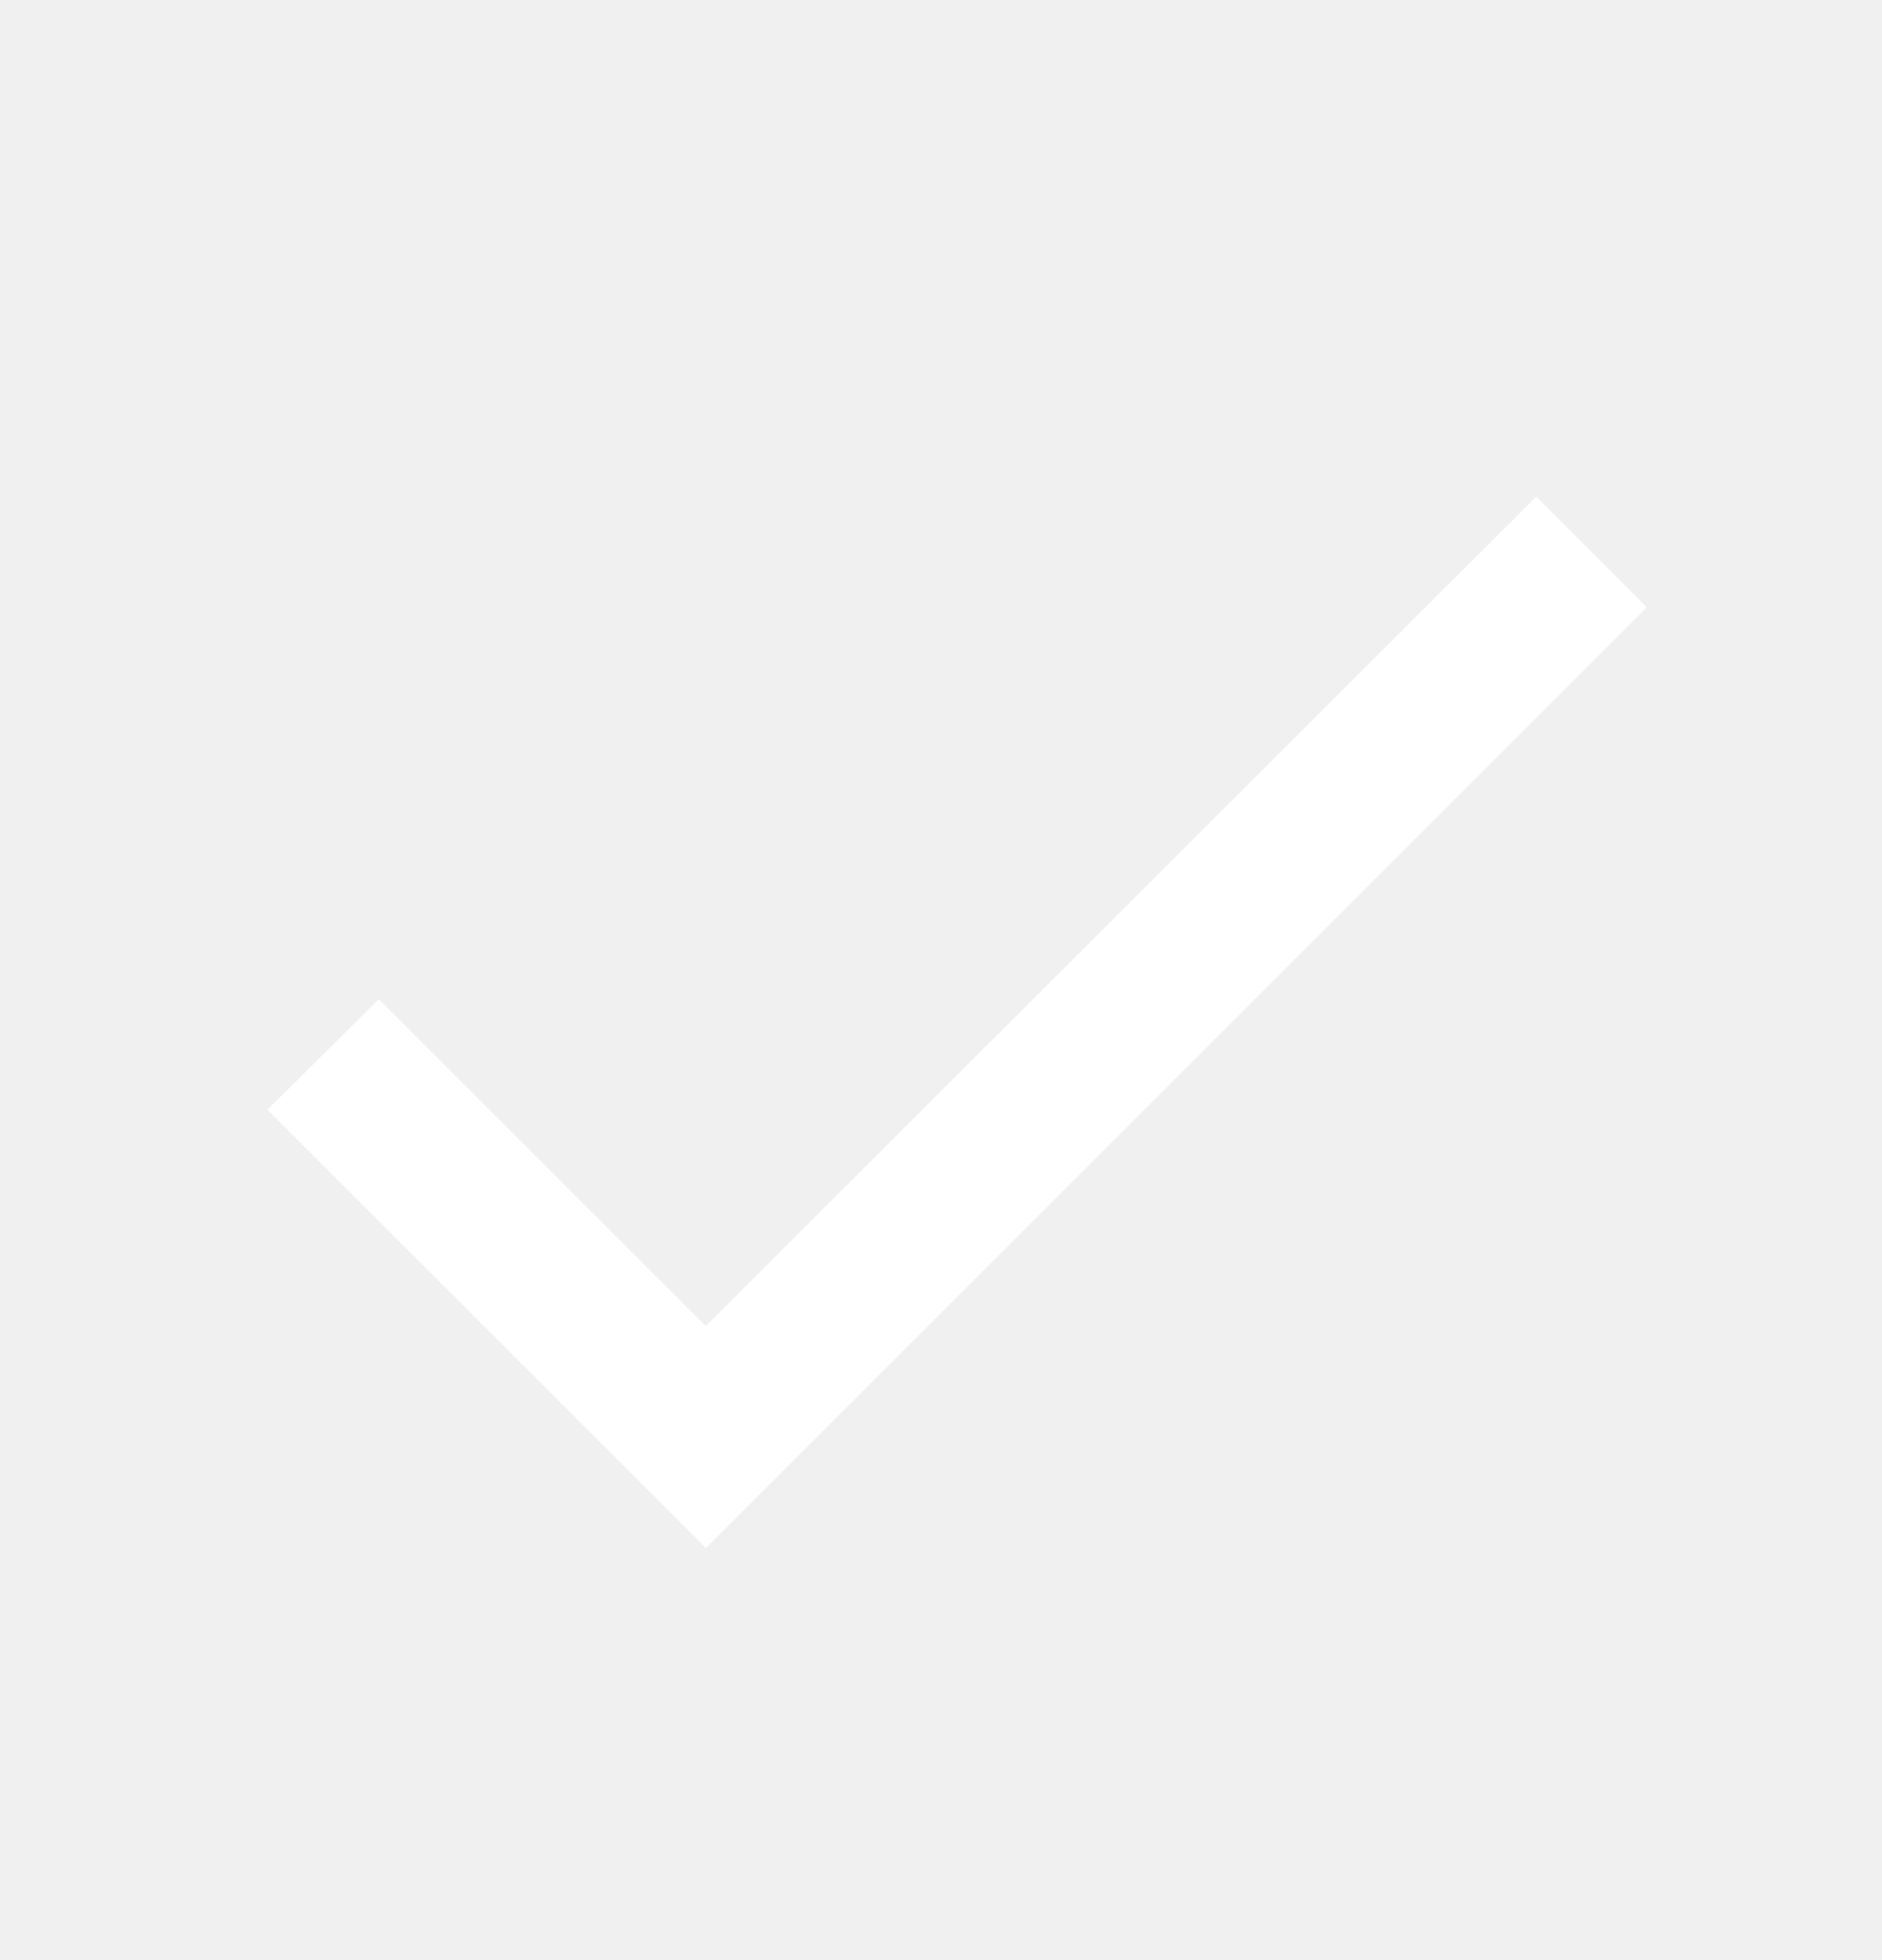
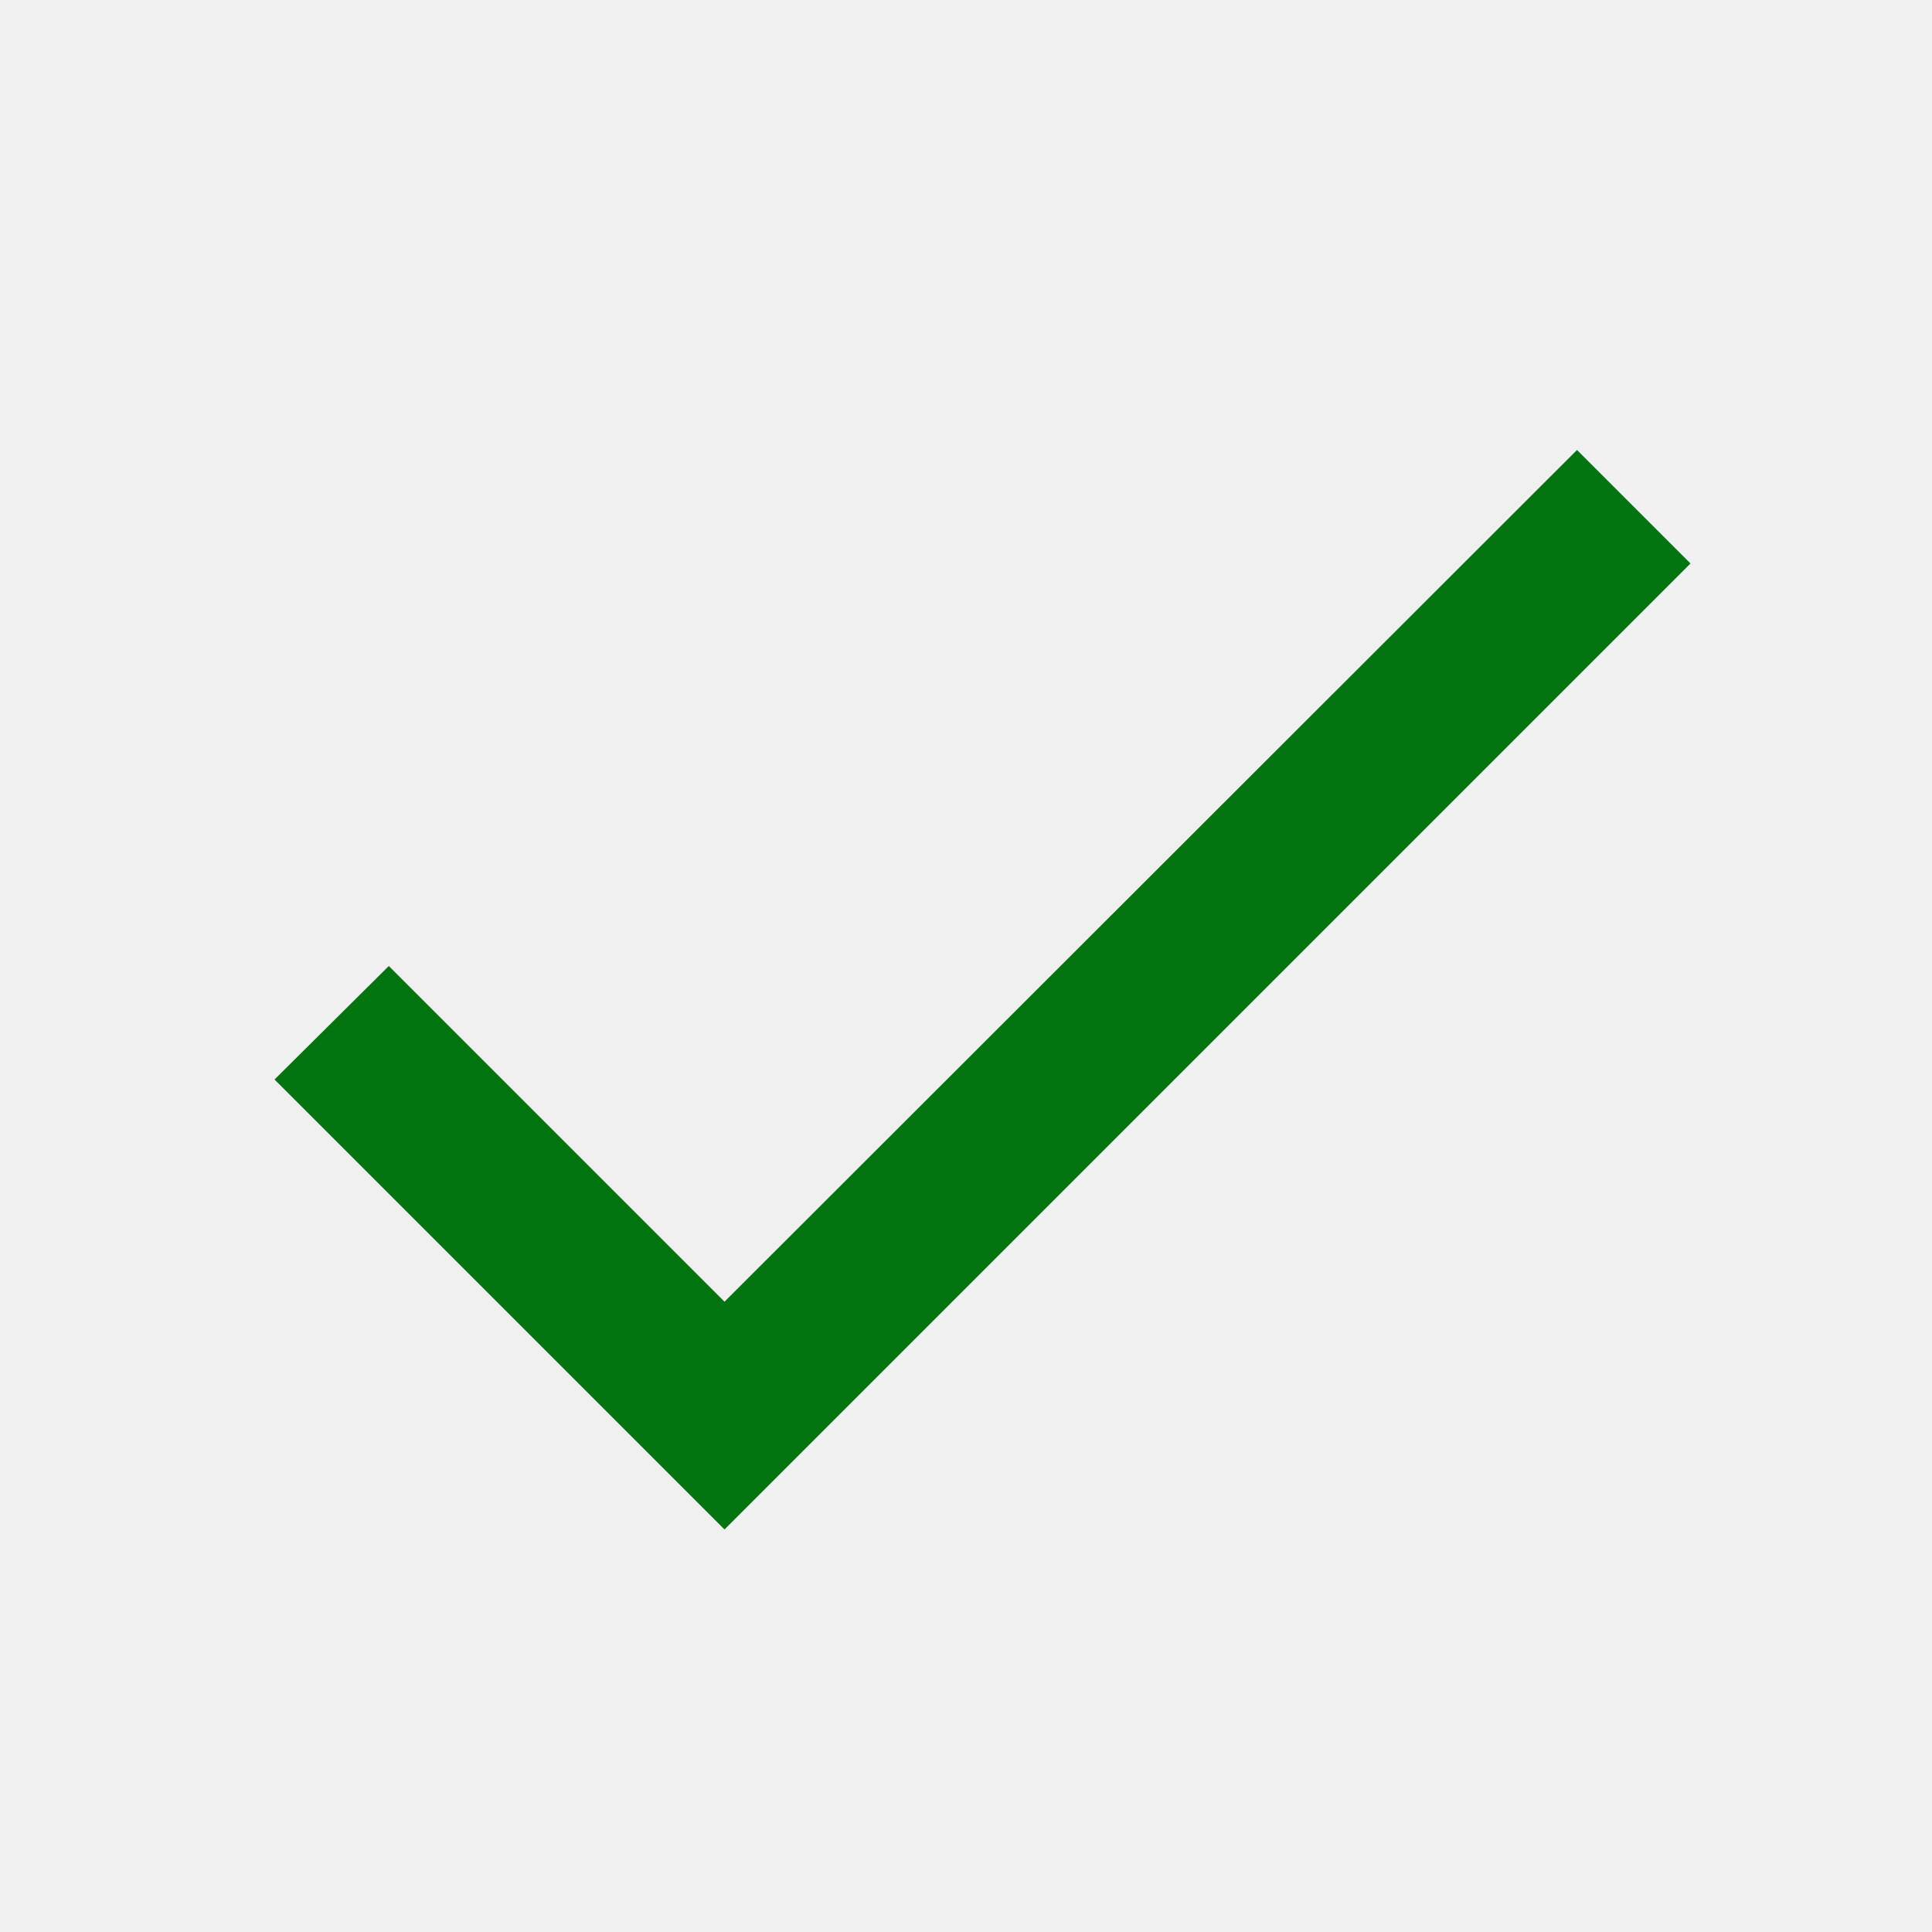
- <svg xmlns="http://www.w3.org/2000/svg" width="24" height="25" viewBox="0 0 24 25" fill="none">
-   <g id="accept">
-     <path id="Vector" d="M9 16.915L4.83 12.745L3.41 14.155L9 19.745L21 7.745L19.59 6.335L9 16.915Z" fill="white" />
-   </g>
+ <svg xmlns="http://www.w3.org/2000/svg" width="32" height="32" viewBox="0 0 32 32" fill="none">
+   <path d="M12 21.56L6.44 16L4.547 17.88L12 25.333L28 9.333L26.12 7.453L12 21.56Z" fill="#037410" />
</svg>
